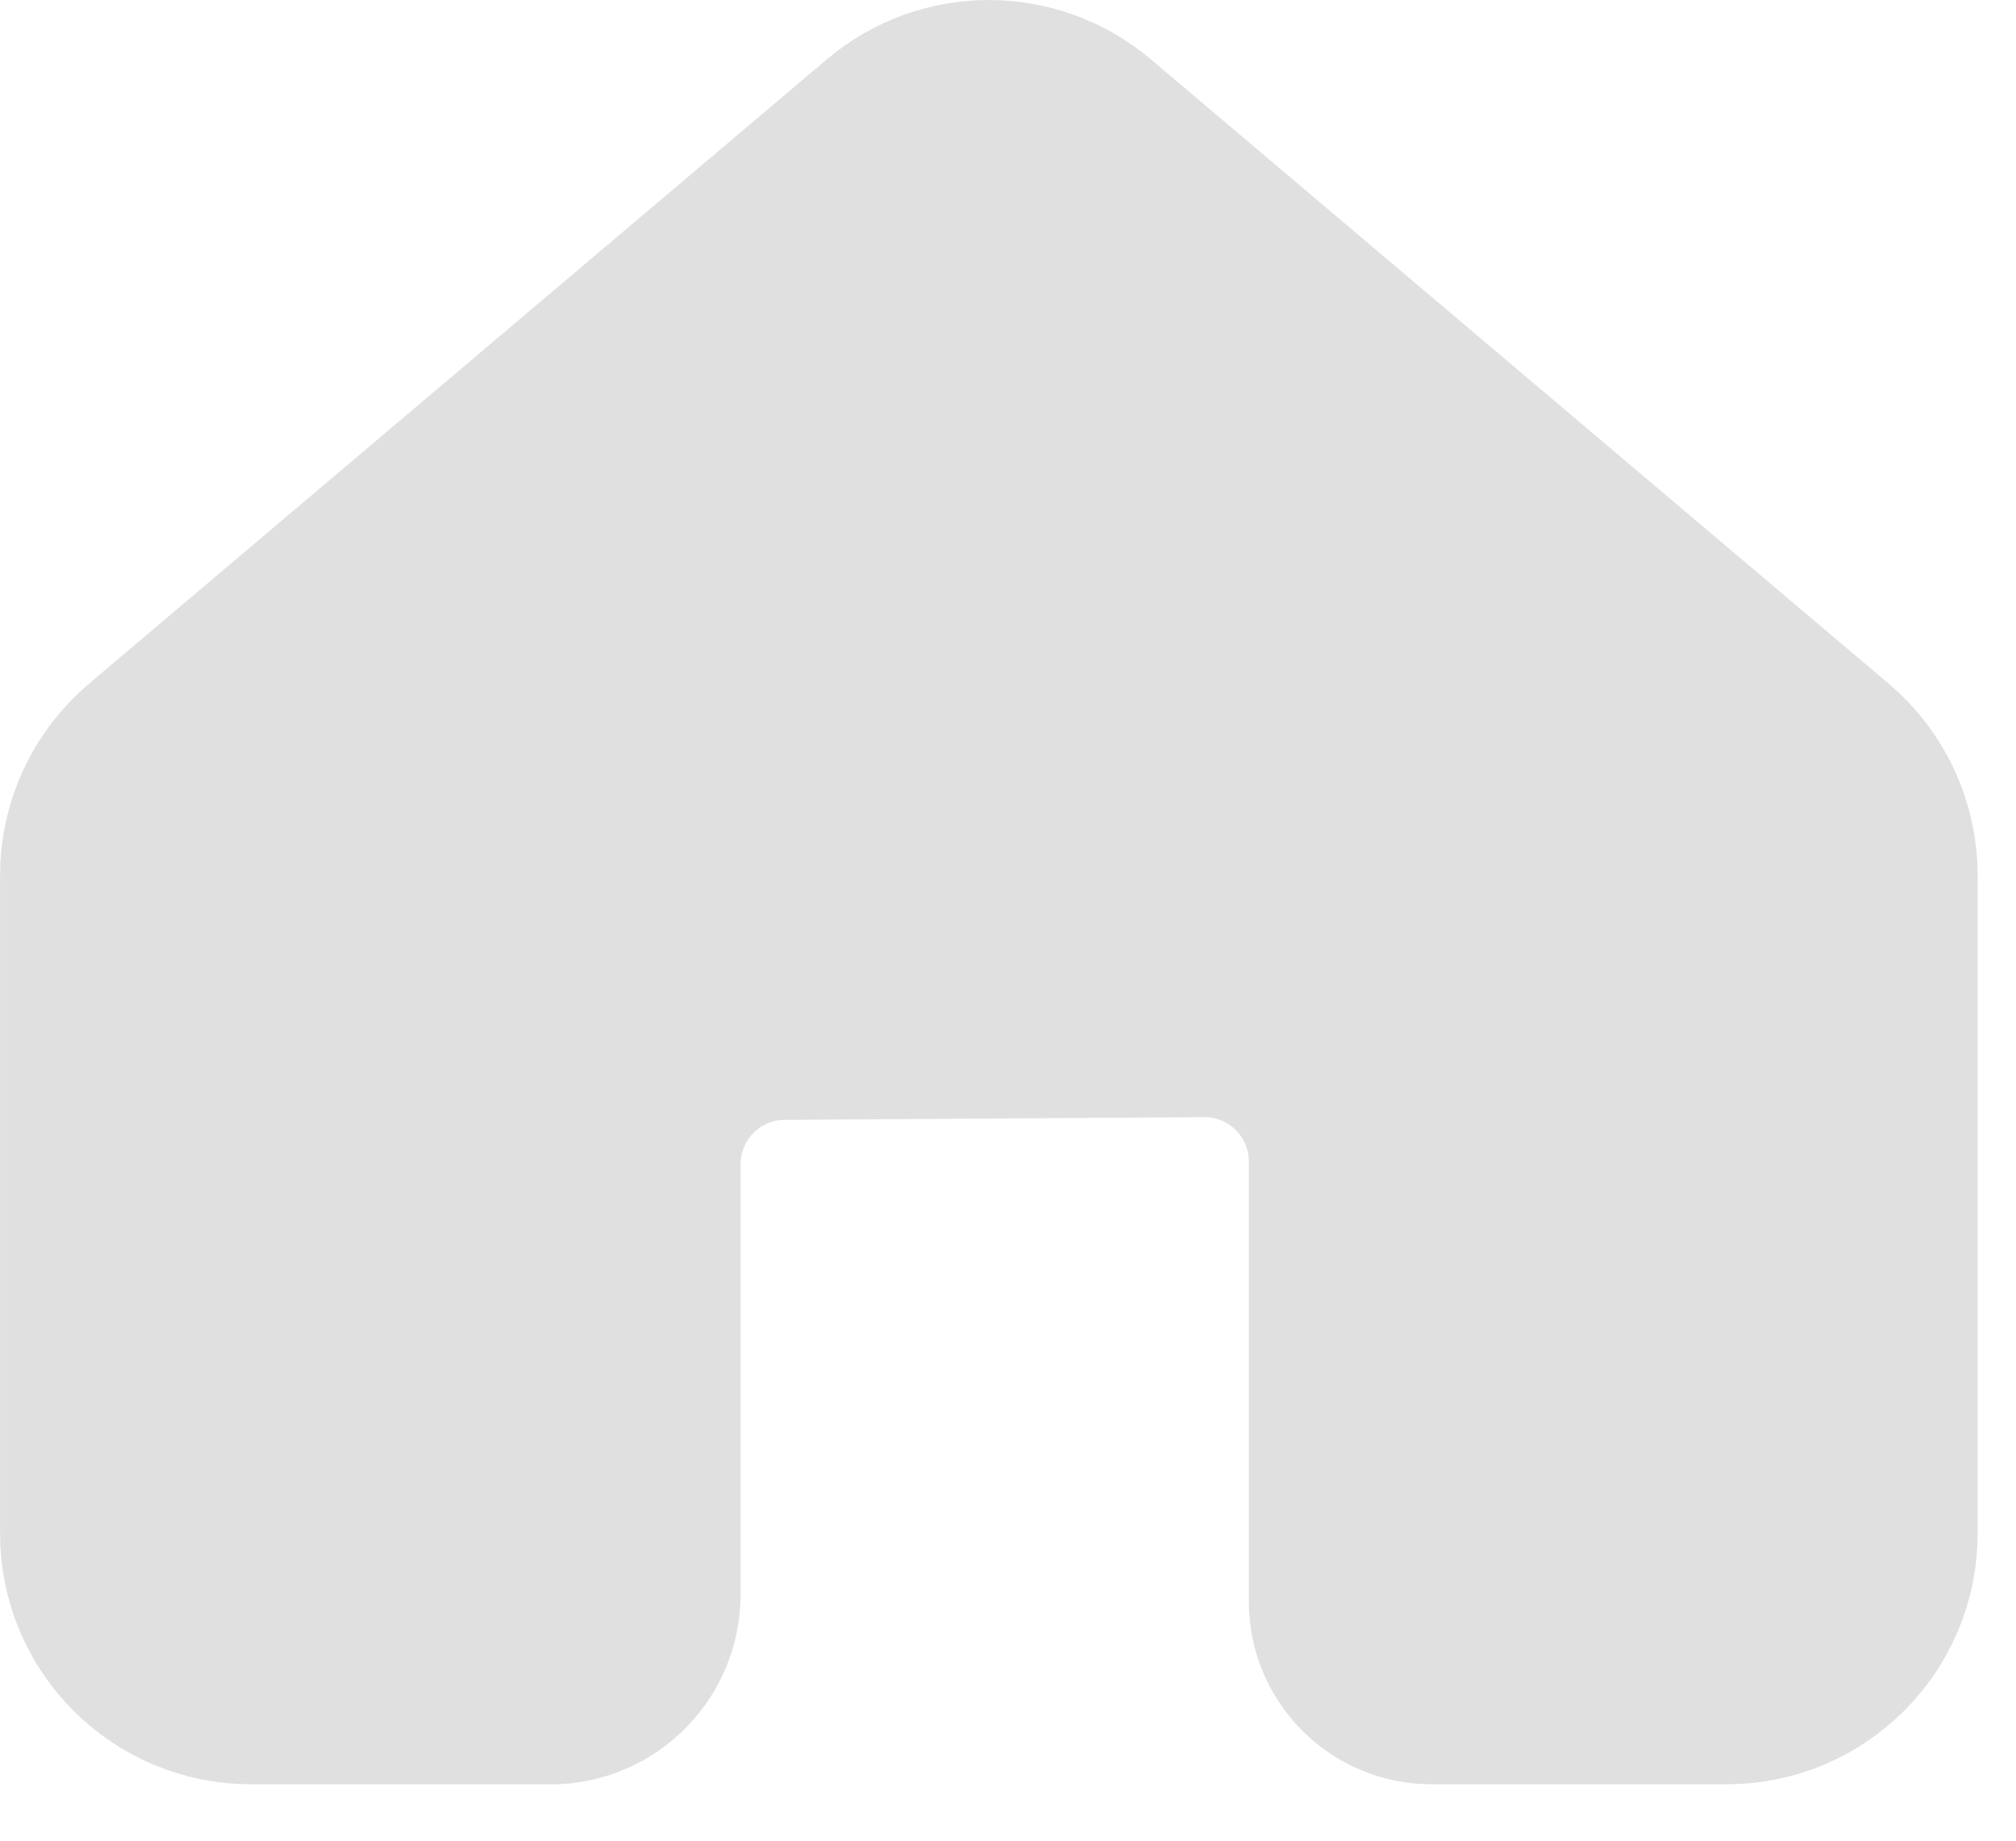
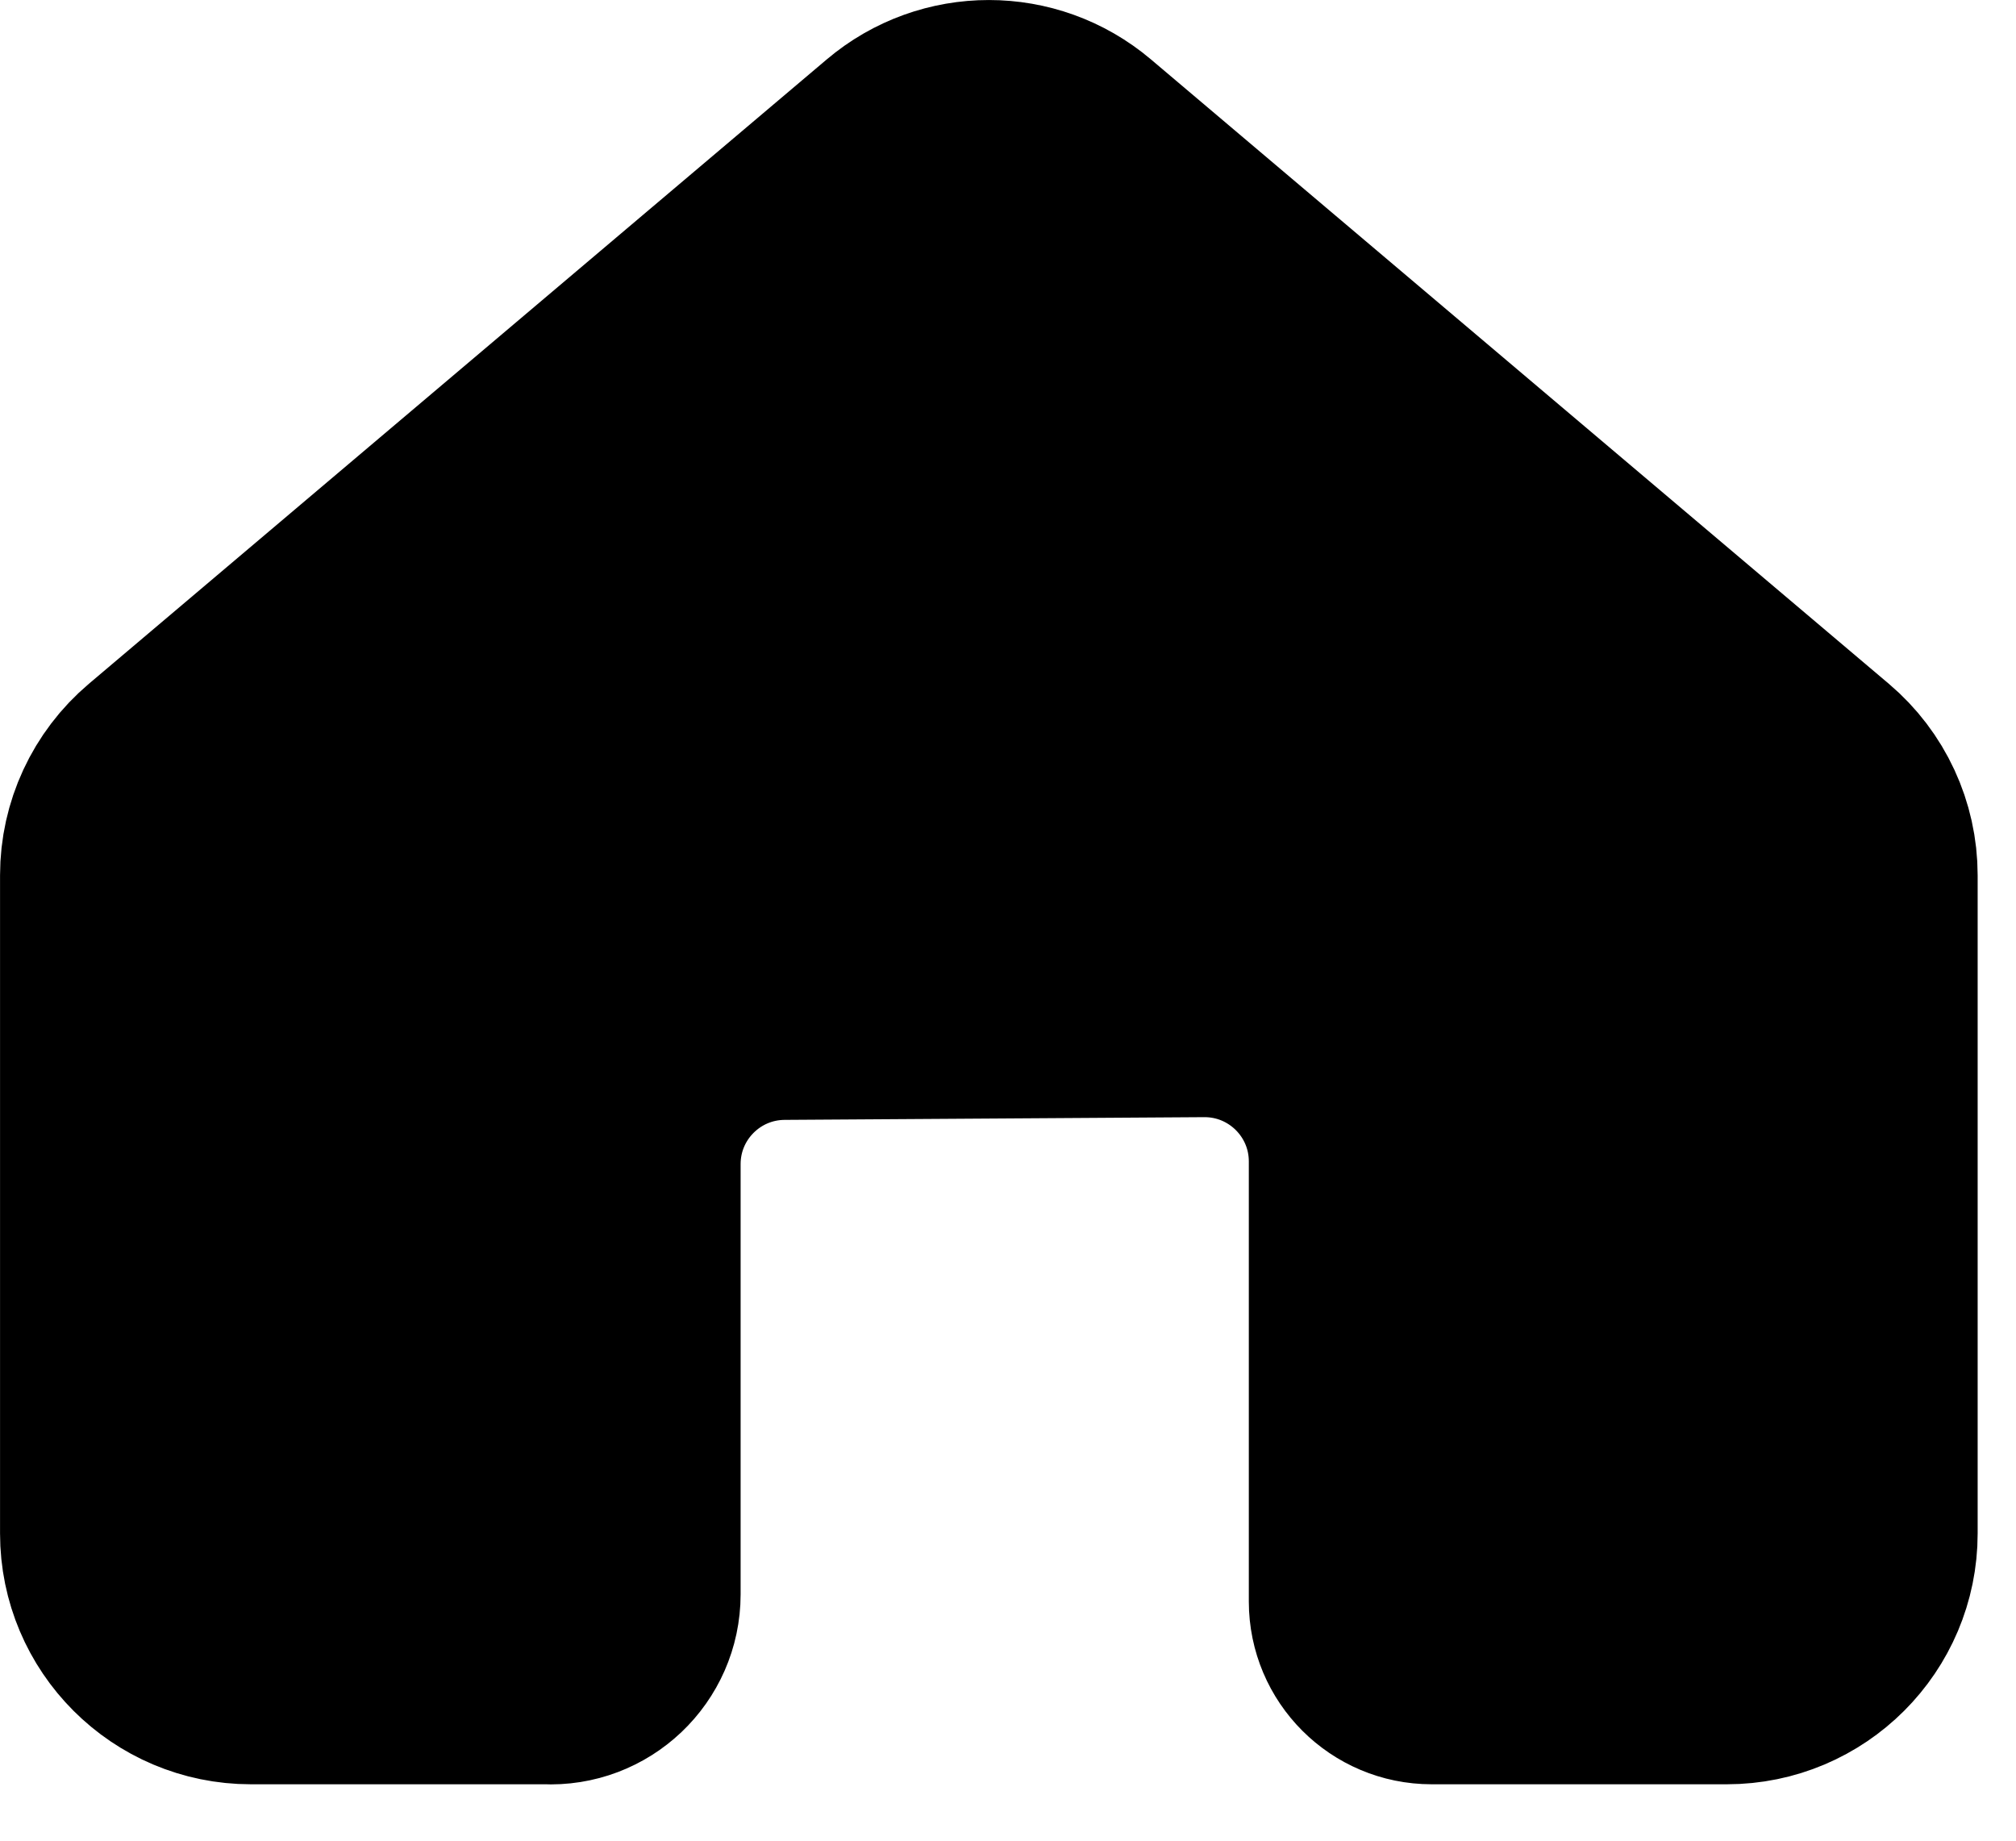
<svg xmlns="http://www.w3.org/2000/svg" width="23" height="21" viewBox="0 0 23 21" fill="none">
-   <path d="M1.179 9.986V17.495C1.179 18.424 1.933 19.178 2.862 19.178H6.23C6.796 19.207 7.271 18.756 7.271 18.189V13.281C7.271 12.356 8.018 11.604 8.944 11.598L13.731 11.567C14.665 11.561 15.426 12.316 15.426 13.251V18.272C15.426 18.772 15.832 19.178 16.333 19.178H19.7C20.63 19.178 21.384 18.424 21.384 17.495V9.986C21.384 9.491 21.166 9.021 20.788 8.701L12.369 1.577C11.741 1.046 10.822 1.046 10.194 1.577L1.775 8.701C1.397 9.021 1.179 9.491 1.179 9.986Z" fill="#E0E0E0" stroke="#E0E0E0" stroke-width="2.357" stroke-linecap="round" stroke-linejoin="round" />
+   <path d="M1.179 9.986V17.495C1.179 18.424 1.933 19.178 2.862 19.178H6.23C6.796 19.207 7.271 18.756 7.271 18.189V13.281C7.271 12.356 8.018 11.604 8.944 11.598L13.731 11.567C14.665 11.561 15.426 12.316 15.426 13.251V18.272C15.426 18.772 15.832 19.178 16.333 19.178H19.7C20.63 19.178 21.384 18.424 21.384 17.495V9.986C21.384 9.491 21.166 9.021 20.788 8.701L12.369 1.577C11.741 1.046 10.822 1.046 10.194 1.577L1.775 8.701C1.397 9.021 1.179 9.491 1.179 9.986Z" fill="currentColor" stroke="currentColor" stroke-width="2.357" stroke-linecap="round" stroke-linejoin="round" />
</svg>
